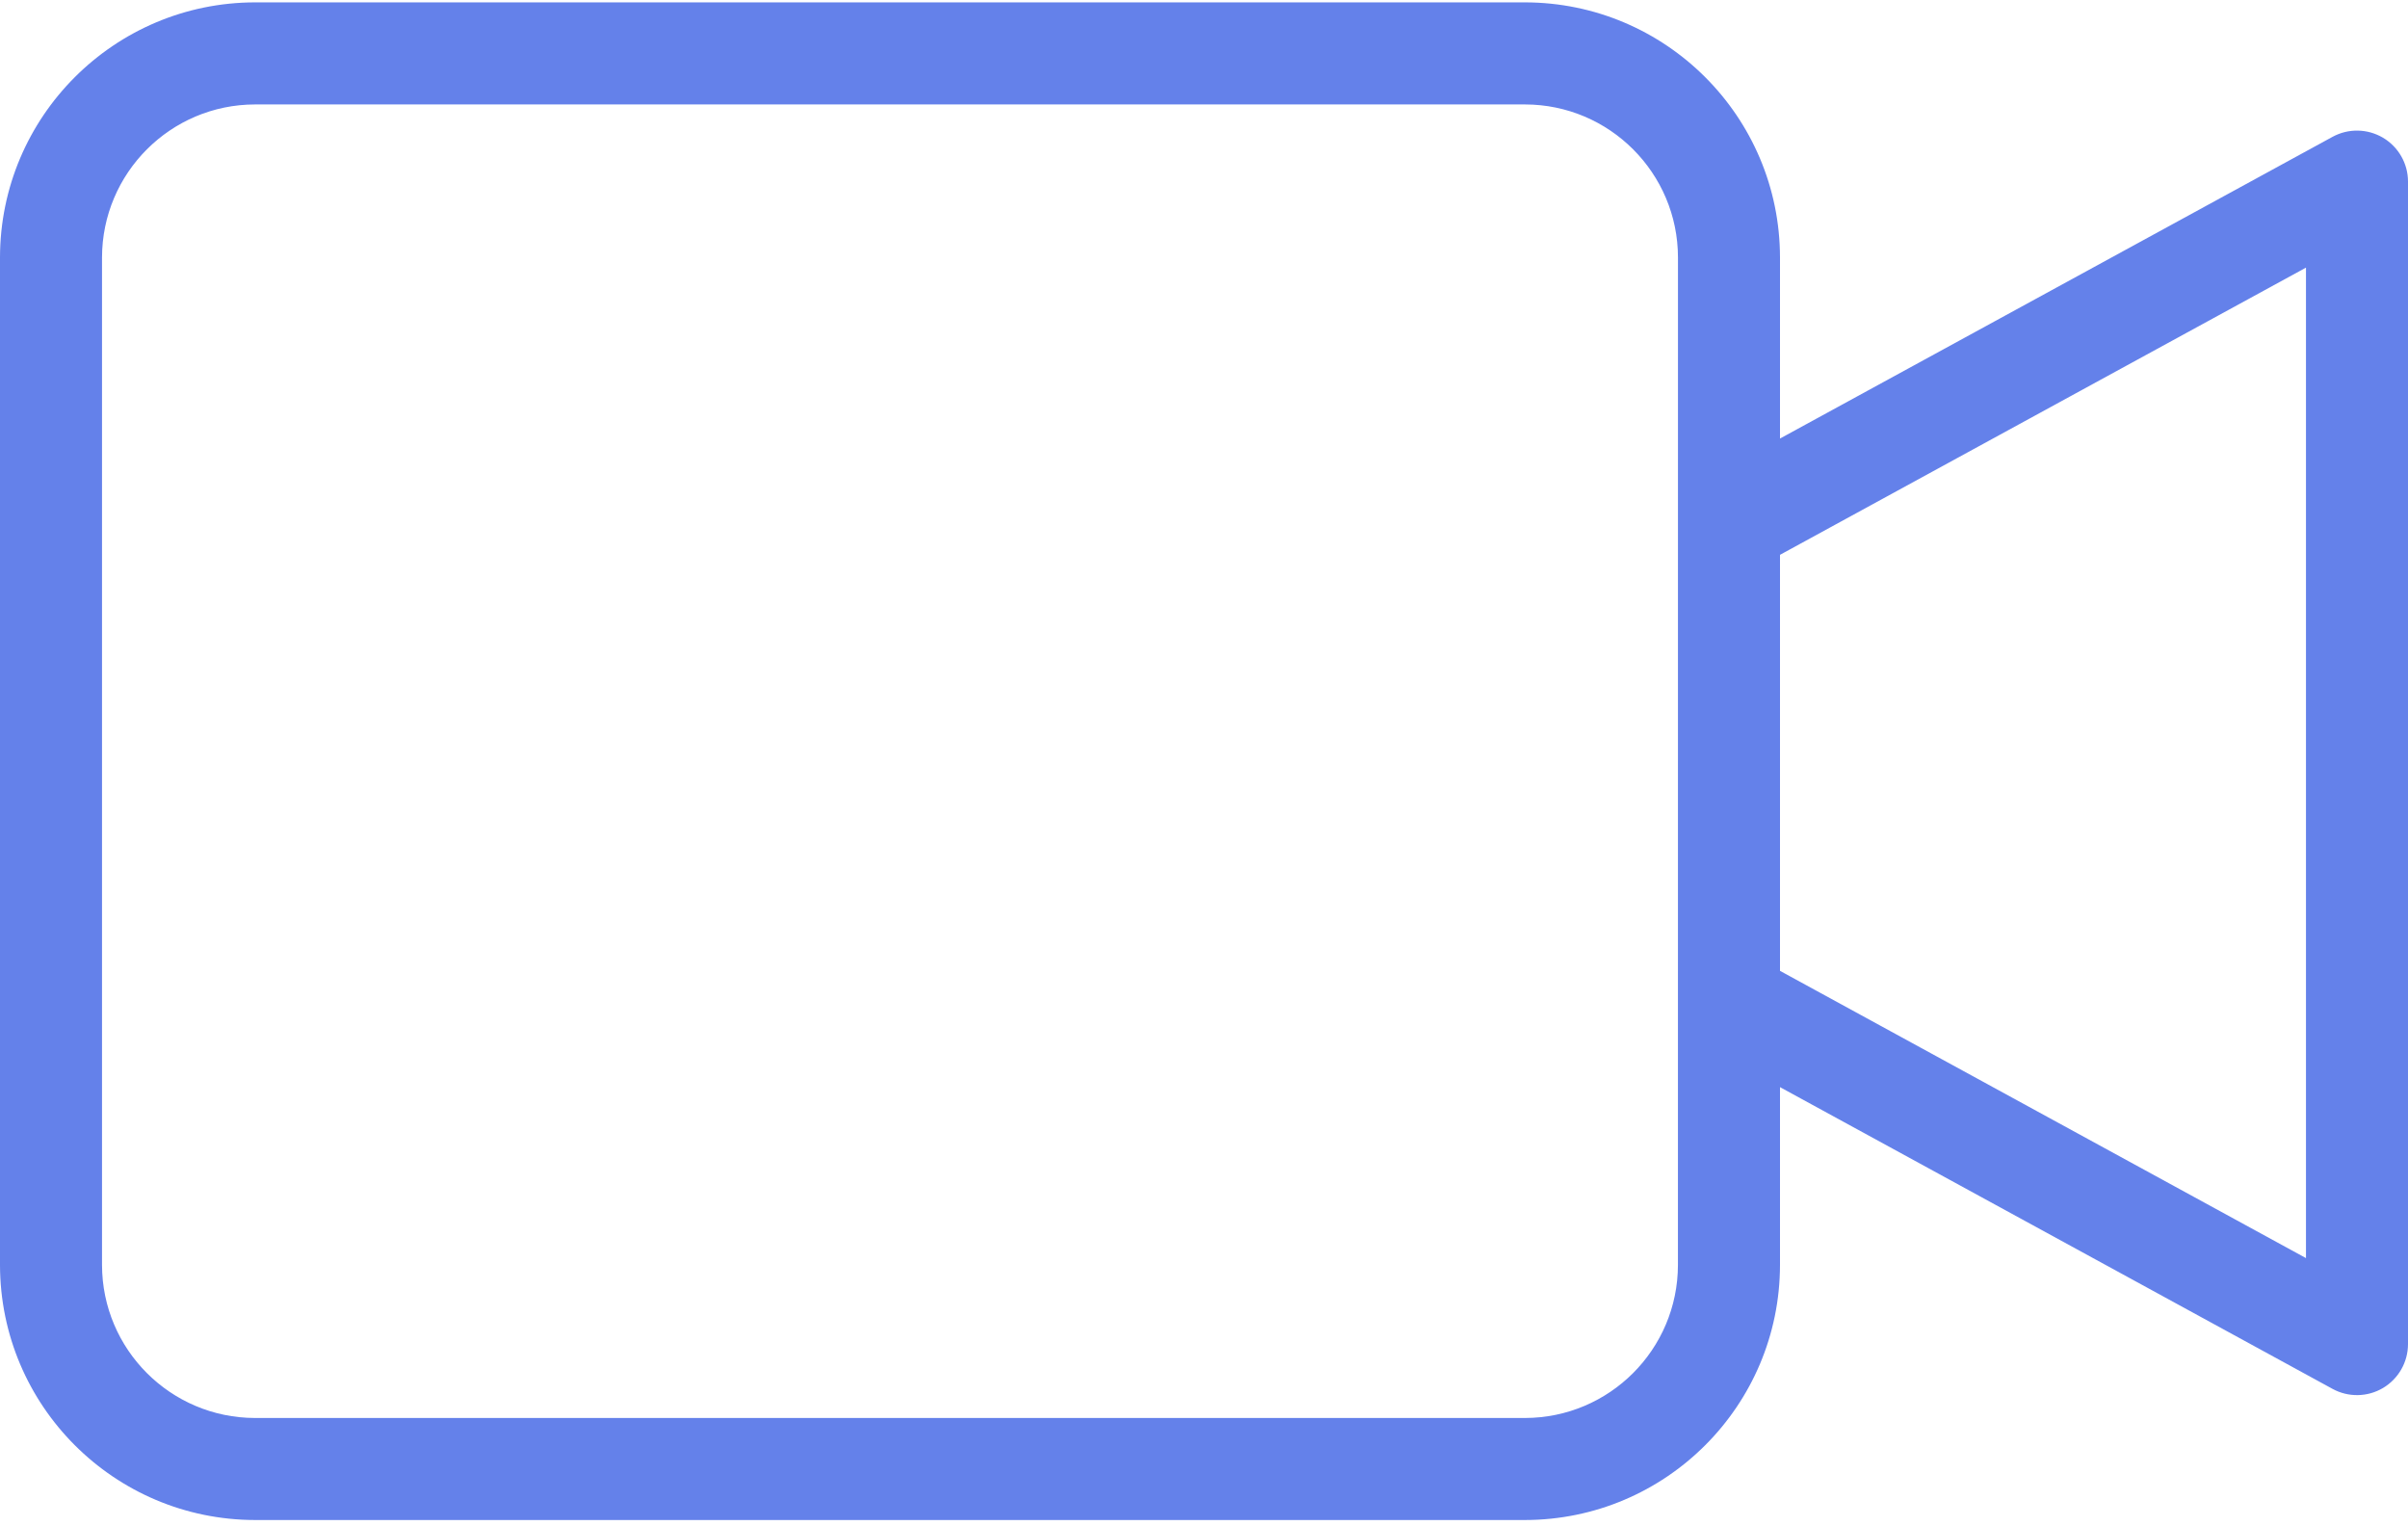
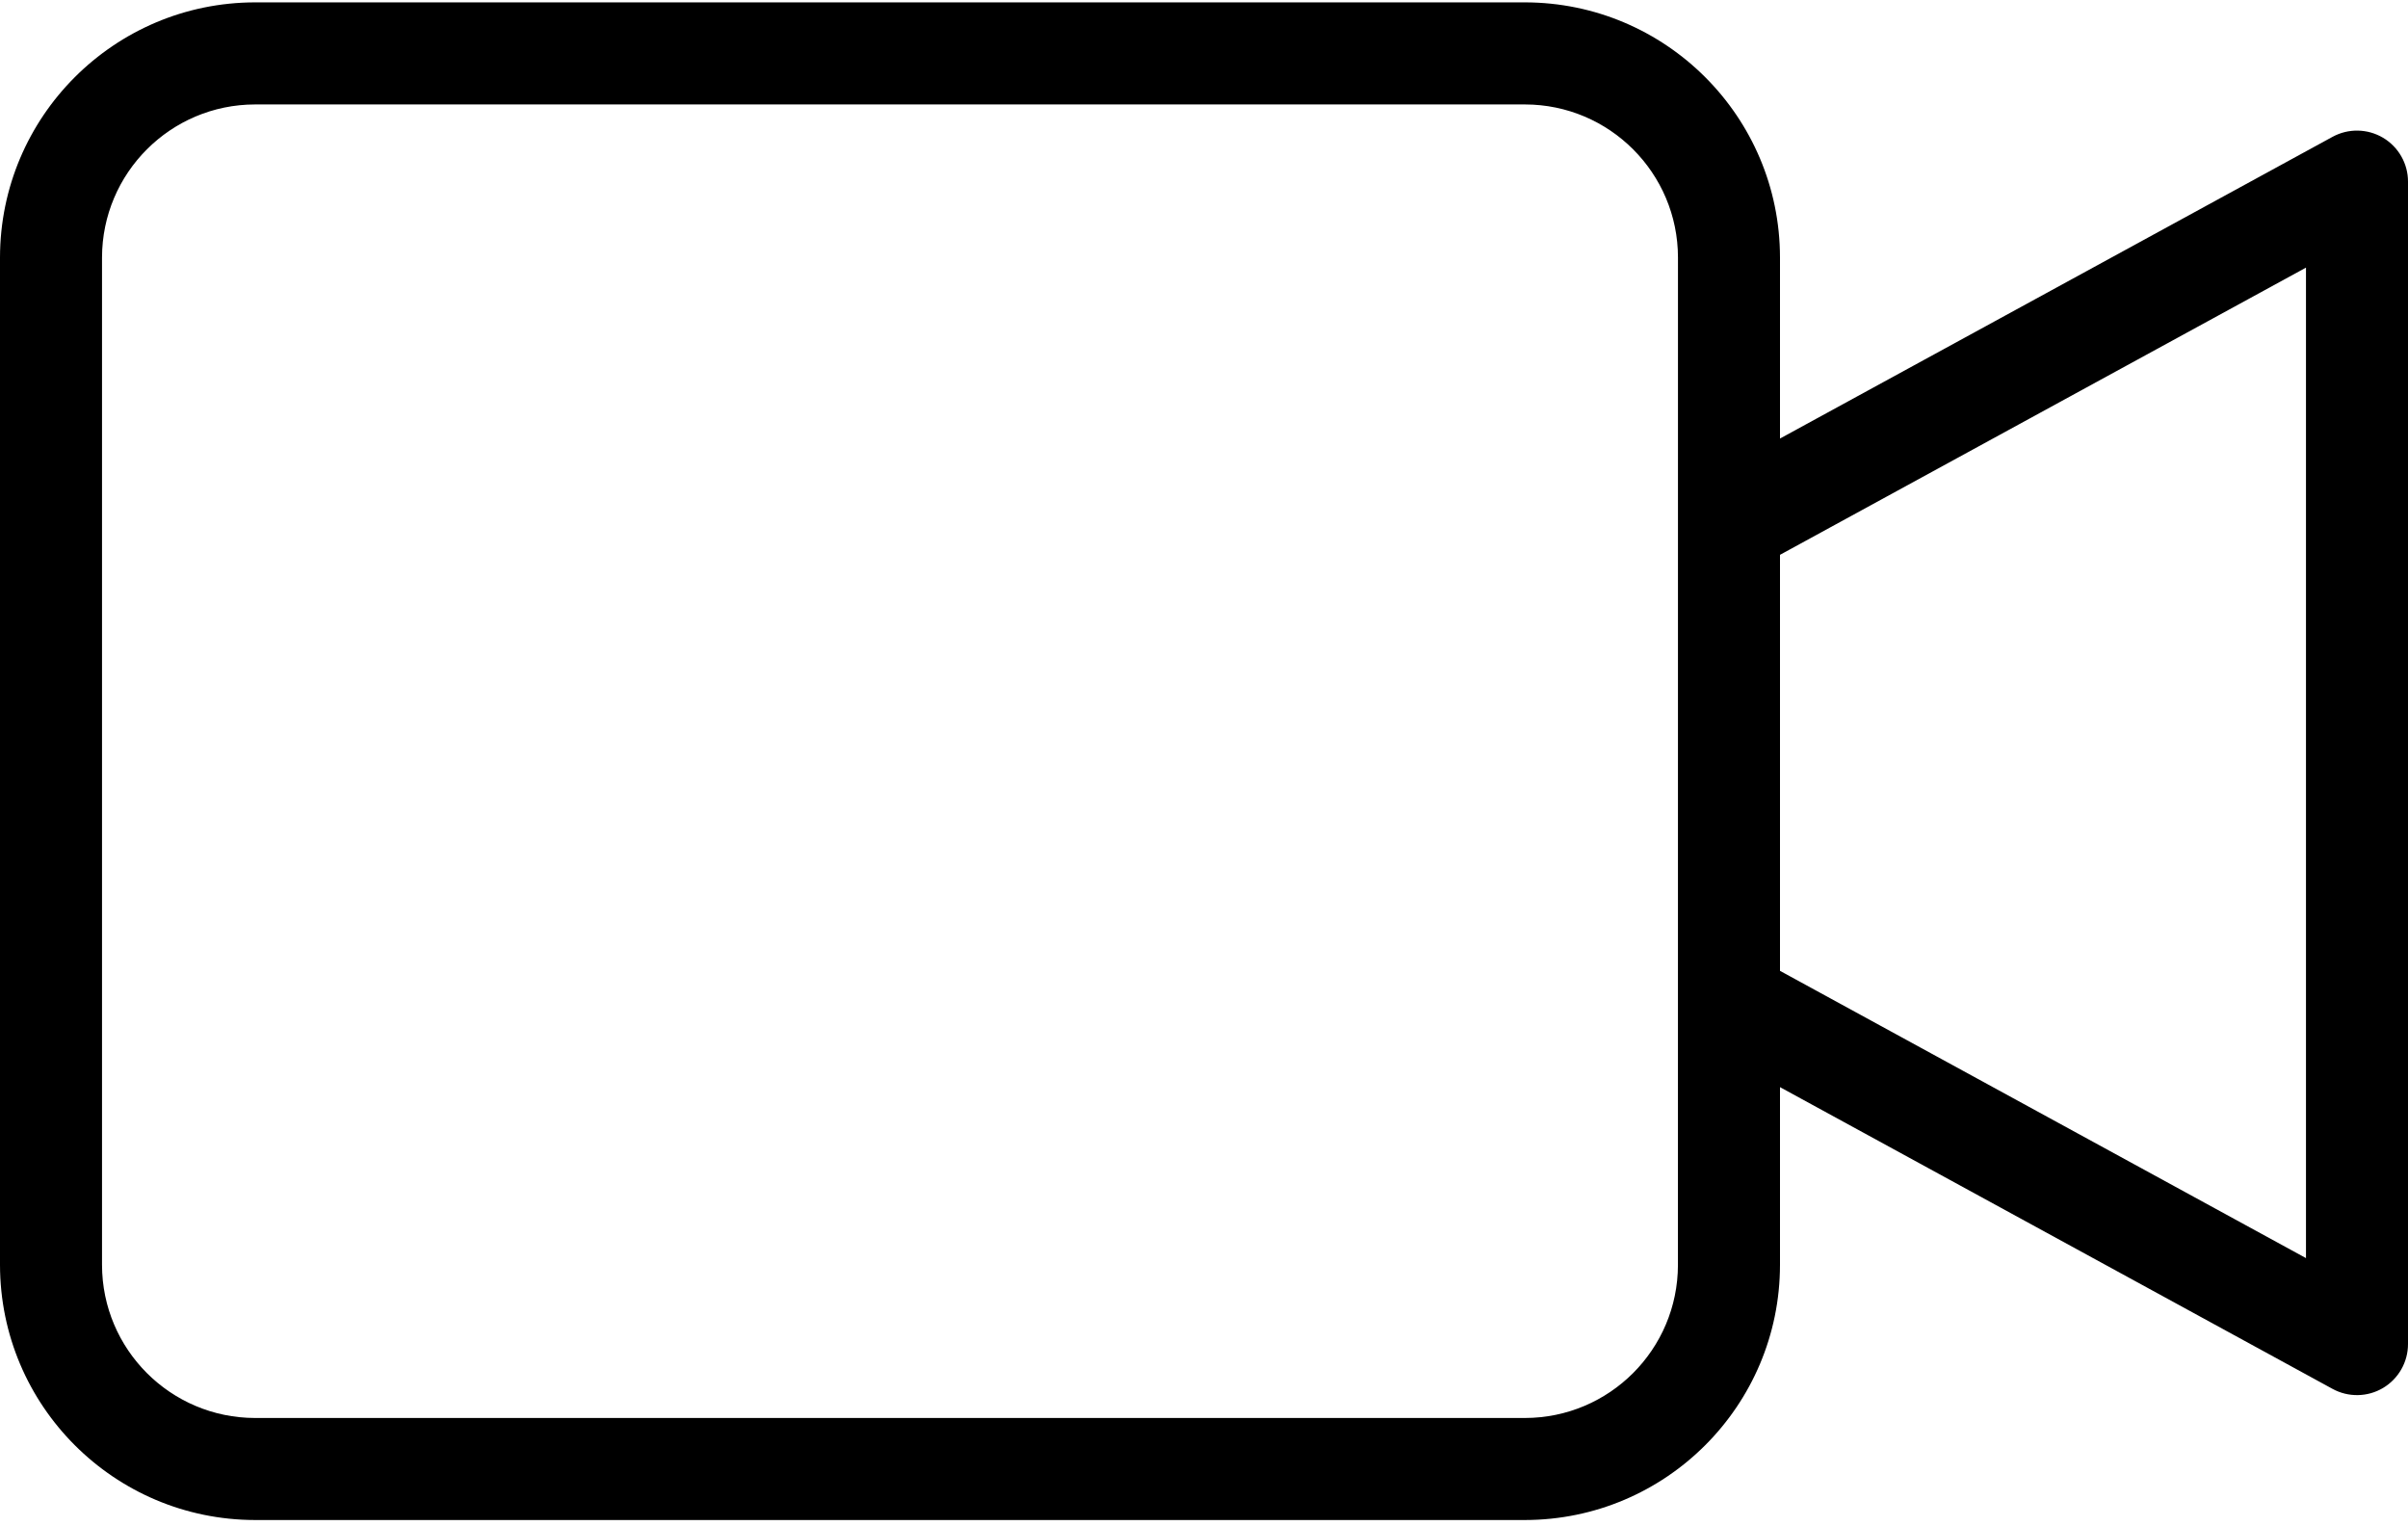
- <svg xmlns="http://www.w3.org/2000/svg" width="60" height="38" viewBox="0 0 60 38" fill="none">
-   <path d="M59.377 3.431C58.991 3.203 58.513 3.194 58.119 3.409L44.352 10.925V6.415C44.349 2.907 41.505 0.063 37.997 0.059H6.356C2.847 0.063 0.004 2.907 0 6.415V31.511C0.004 35.02 2.847 37.863 6.356 37.867H37.997C41.505 37.863 44.349 35.02 44.352 31.511V27.083L58.12 34.6C58.513 34.815 58.992 34.806 59.377 34.578C59.764 34.348 60 33.932 60 33.484V4.524C60 4.075 59.763 3.66 59.377 3.431ZM41.809 31.512C41.807 33.617 40.101 35.323 37.996 35.325H6.356C4.251 35.323 2.545 33.617 2.542 31.512V6.415C2.545 4.31 4.251 2.604 6.356 2.602H37.997C40.102 2.604 41.808 4.31 41.81 6.415L41.809 31.512ZM57.458 31.342L44.352 24.186V13.822L57.458 6.667V31.342Z" fill="#6481EA" />
+ <svg xmlns="http://www.w3.org/2000/svg" width="60" height="38" viewBox="0 0 60 38">
+   <path d="M59.377 3.431C58.991 3.203 58.513 3.194 58.119 3.409L44.352 10.925V6.415C44.349 2.907 41.505 0.063 37.997 0.059H6.356C2.847 0.063 0.004 2.907 0 6.415V31.511C0.004 35.02 2.847 37.863 6.356 37.867H37.997C41.505 37.863 44.349 35.02 44.352 31.511V27.083L58.12 34.6C58.513 34.815 58.992 34.806 59.377 34.578C59.764 34.348 60 33.932 60 33.484V4.524C60 4.075 59.763 3.66 59.377 3.431ZM41.809 31.512C41.807 33.617 40.101 35.323 37.996 35.325H6.356C4.251 35.323 2.545 33.617 2.542 31.512V6.415C2.545 4.31 4.251 2.604 6.356 2.602H37.997C40.102 2.604 41.808 4.31 41.81 6.415L41.809 31.512ZM57.458 31.342L44.352 24.186V13.822L57.458 6.667V31.342Z" />
</svg>
